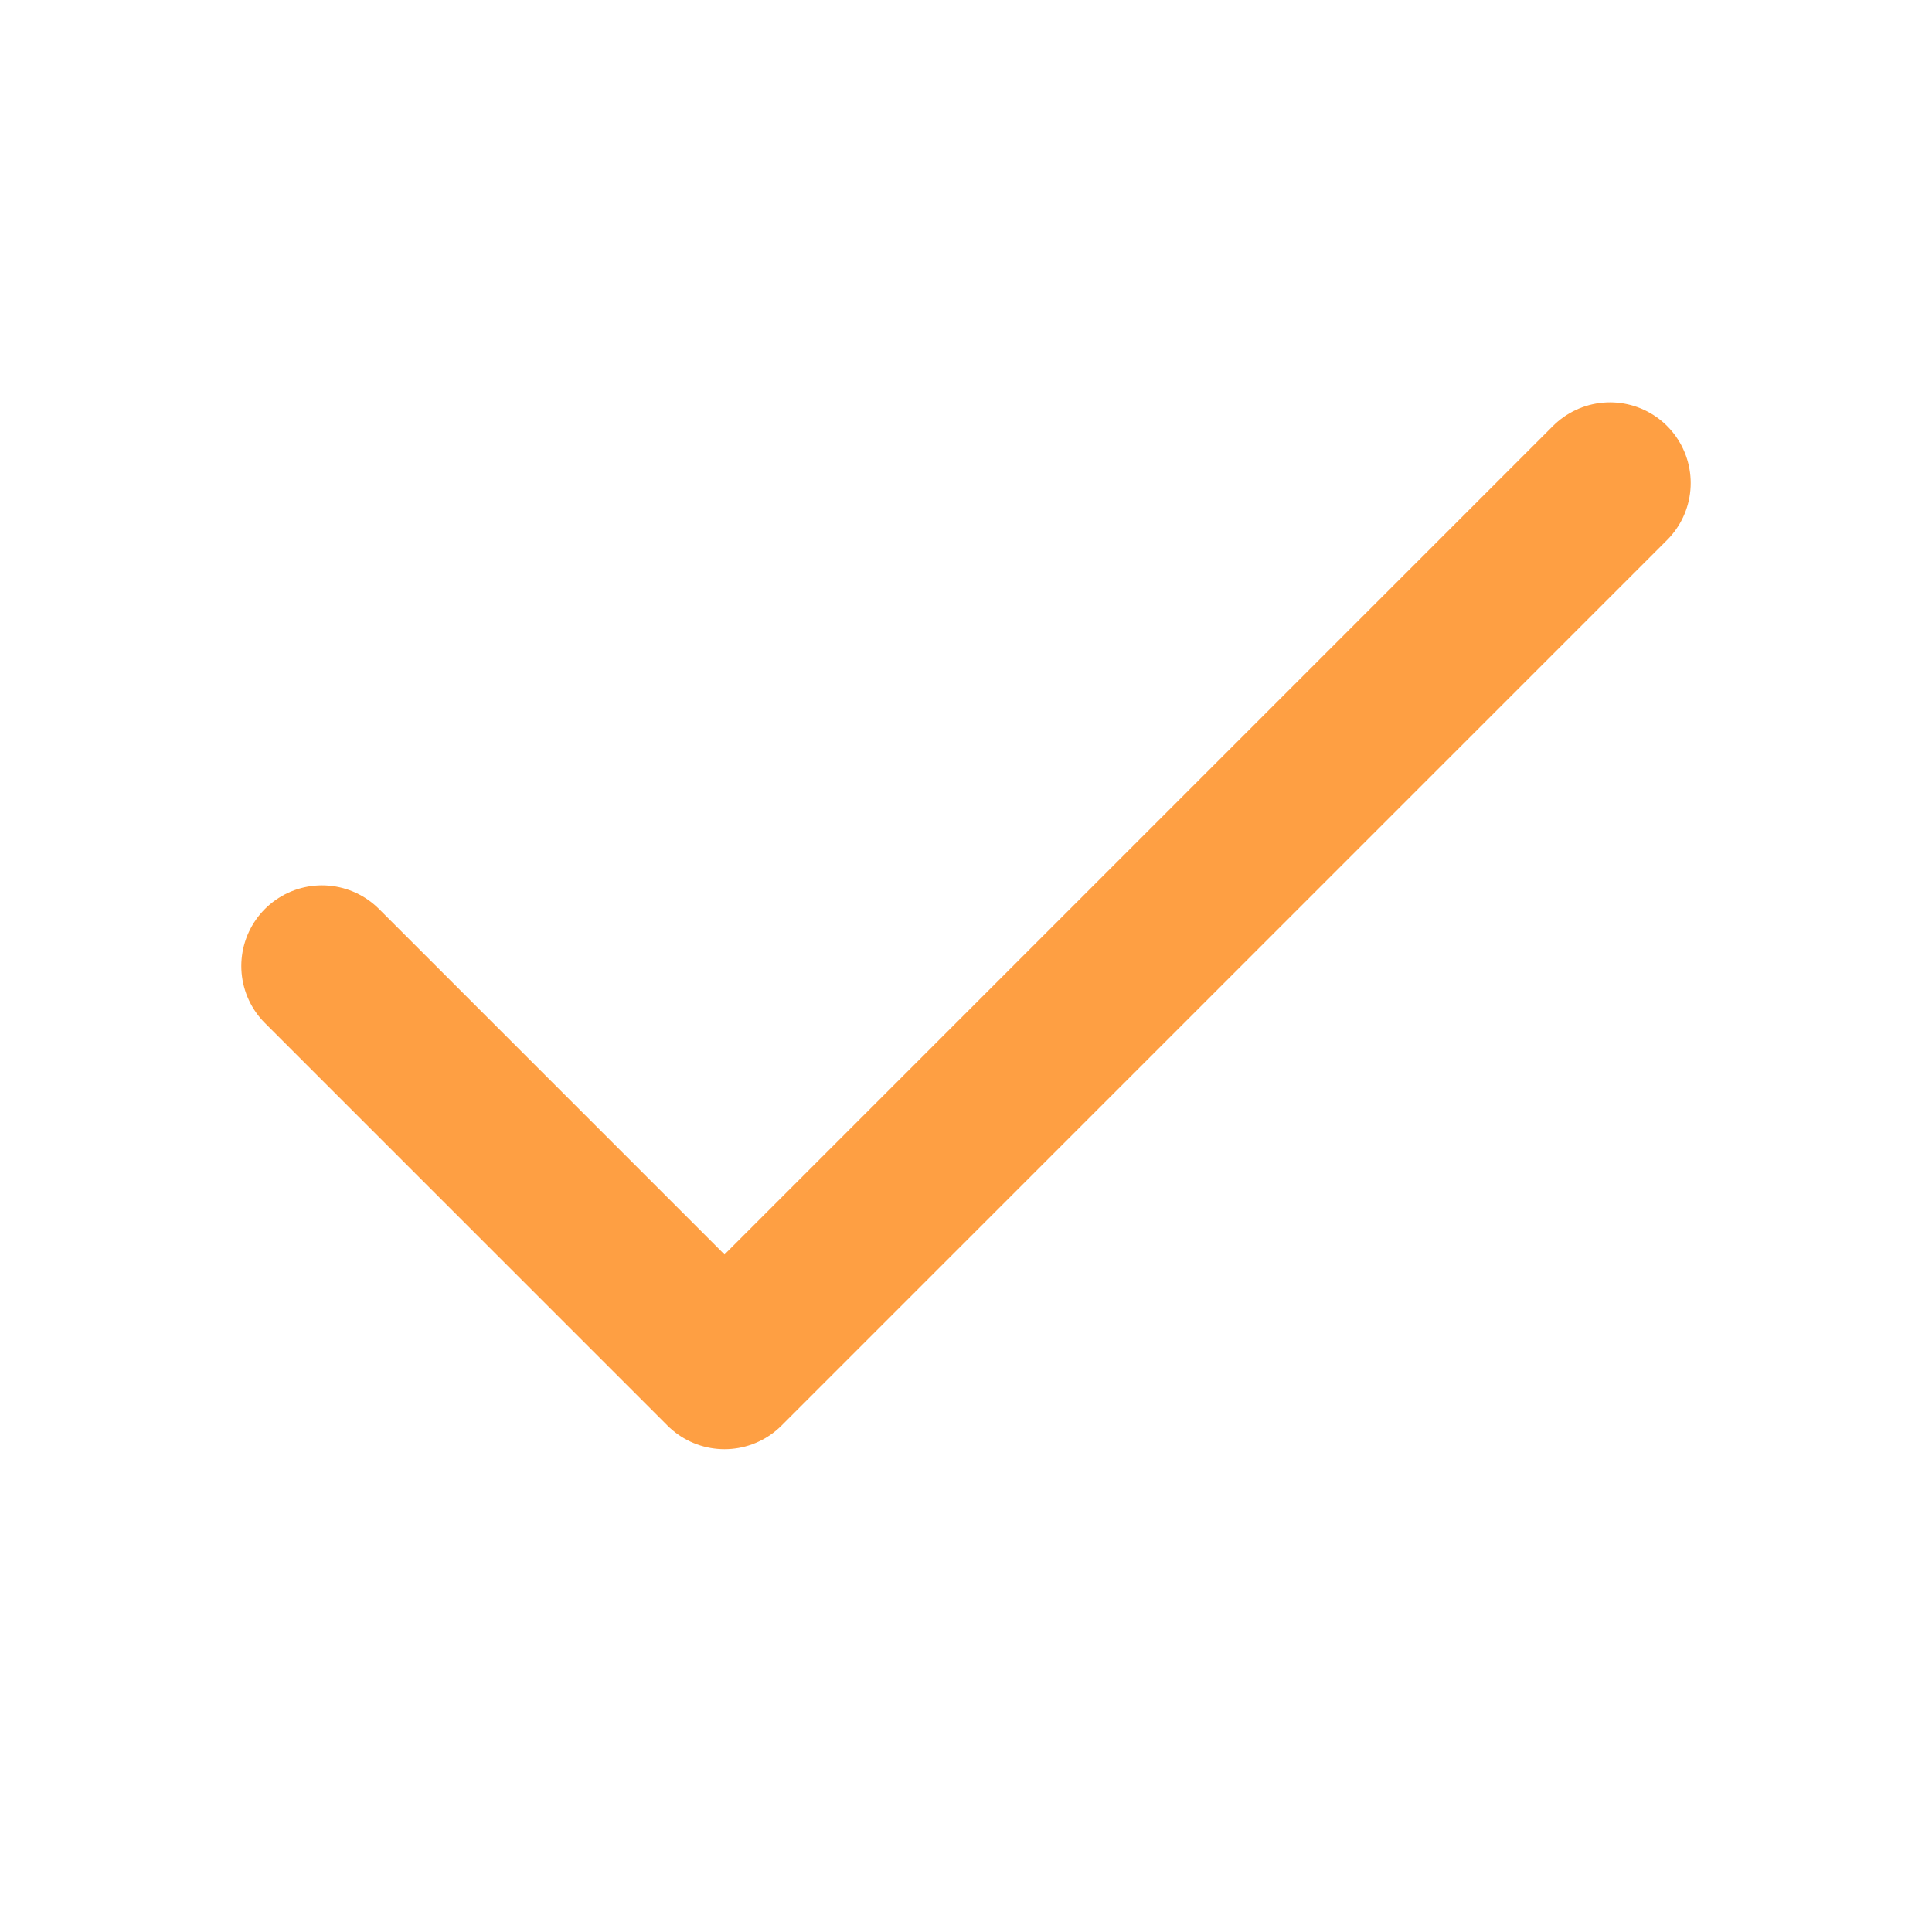
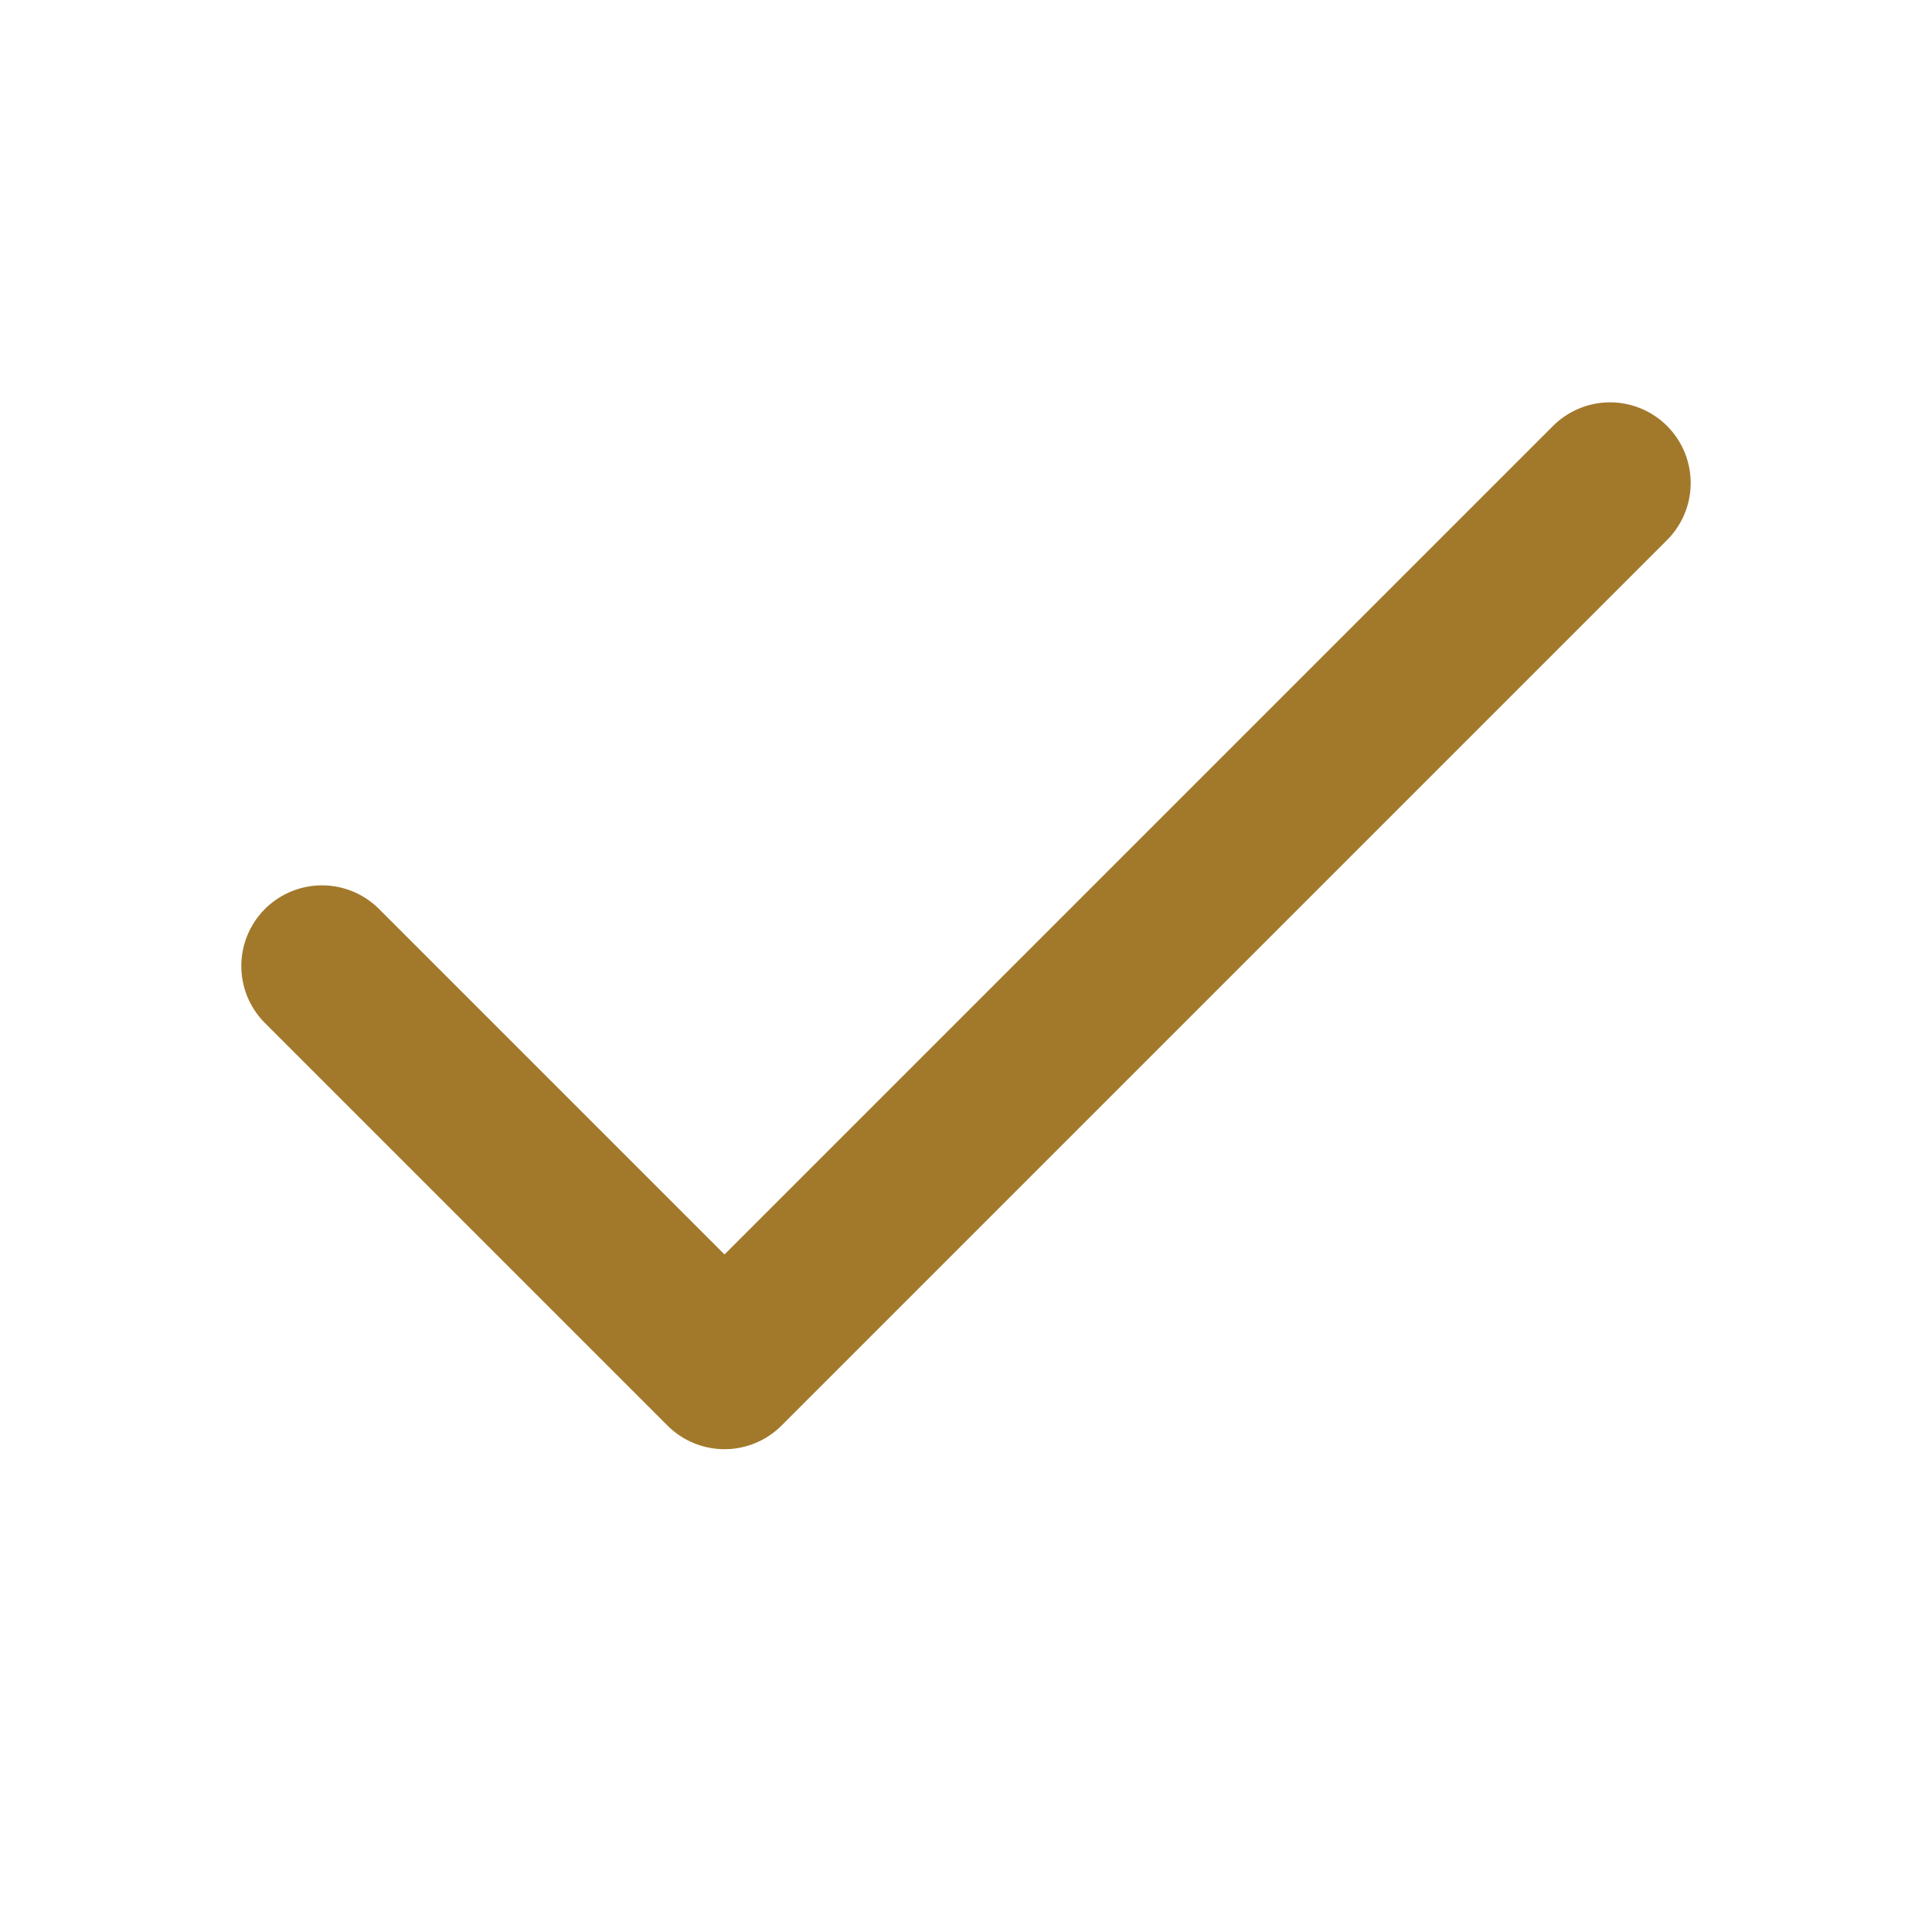
<svg xmlns="http://www.w3.org/2000/svg" width="20" height="20" viewBox="0 0 20 20" fill="none">
-   <path d="M16.667 5L7.5 14.167L3.333 10" stroke="#FE9F43" stroke-width="1.67" stroke-linecap="round" stroke-linejoin="round" />
+   <path d="M16.667 5L7.5 14.167L3.333 10" stroke="#A2792B" stroke-width="1.67" stroke-linecap="round" stroke-linejoin="round" />
</svg>
